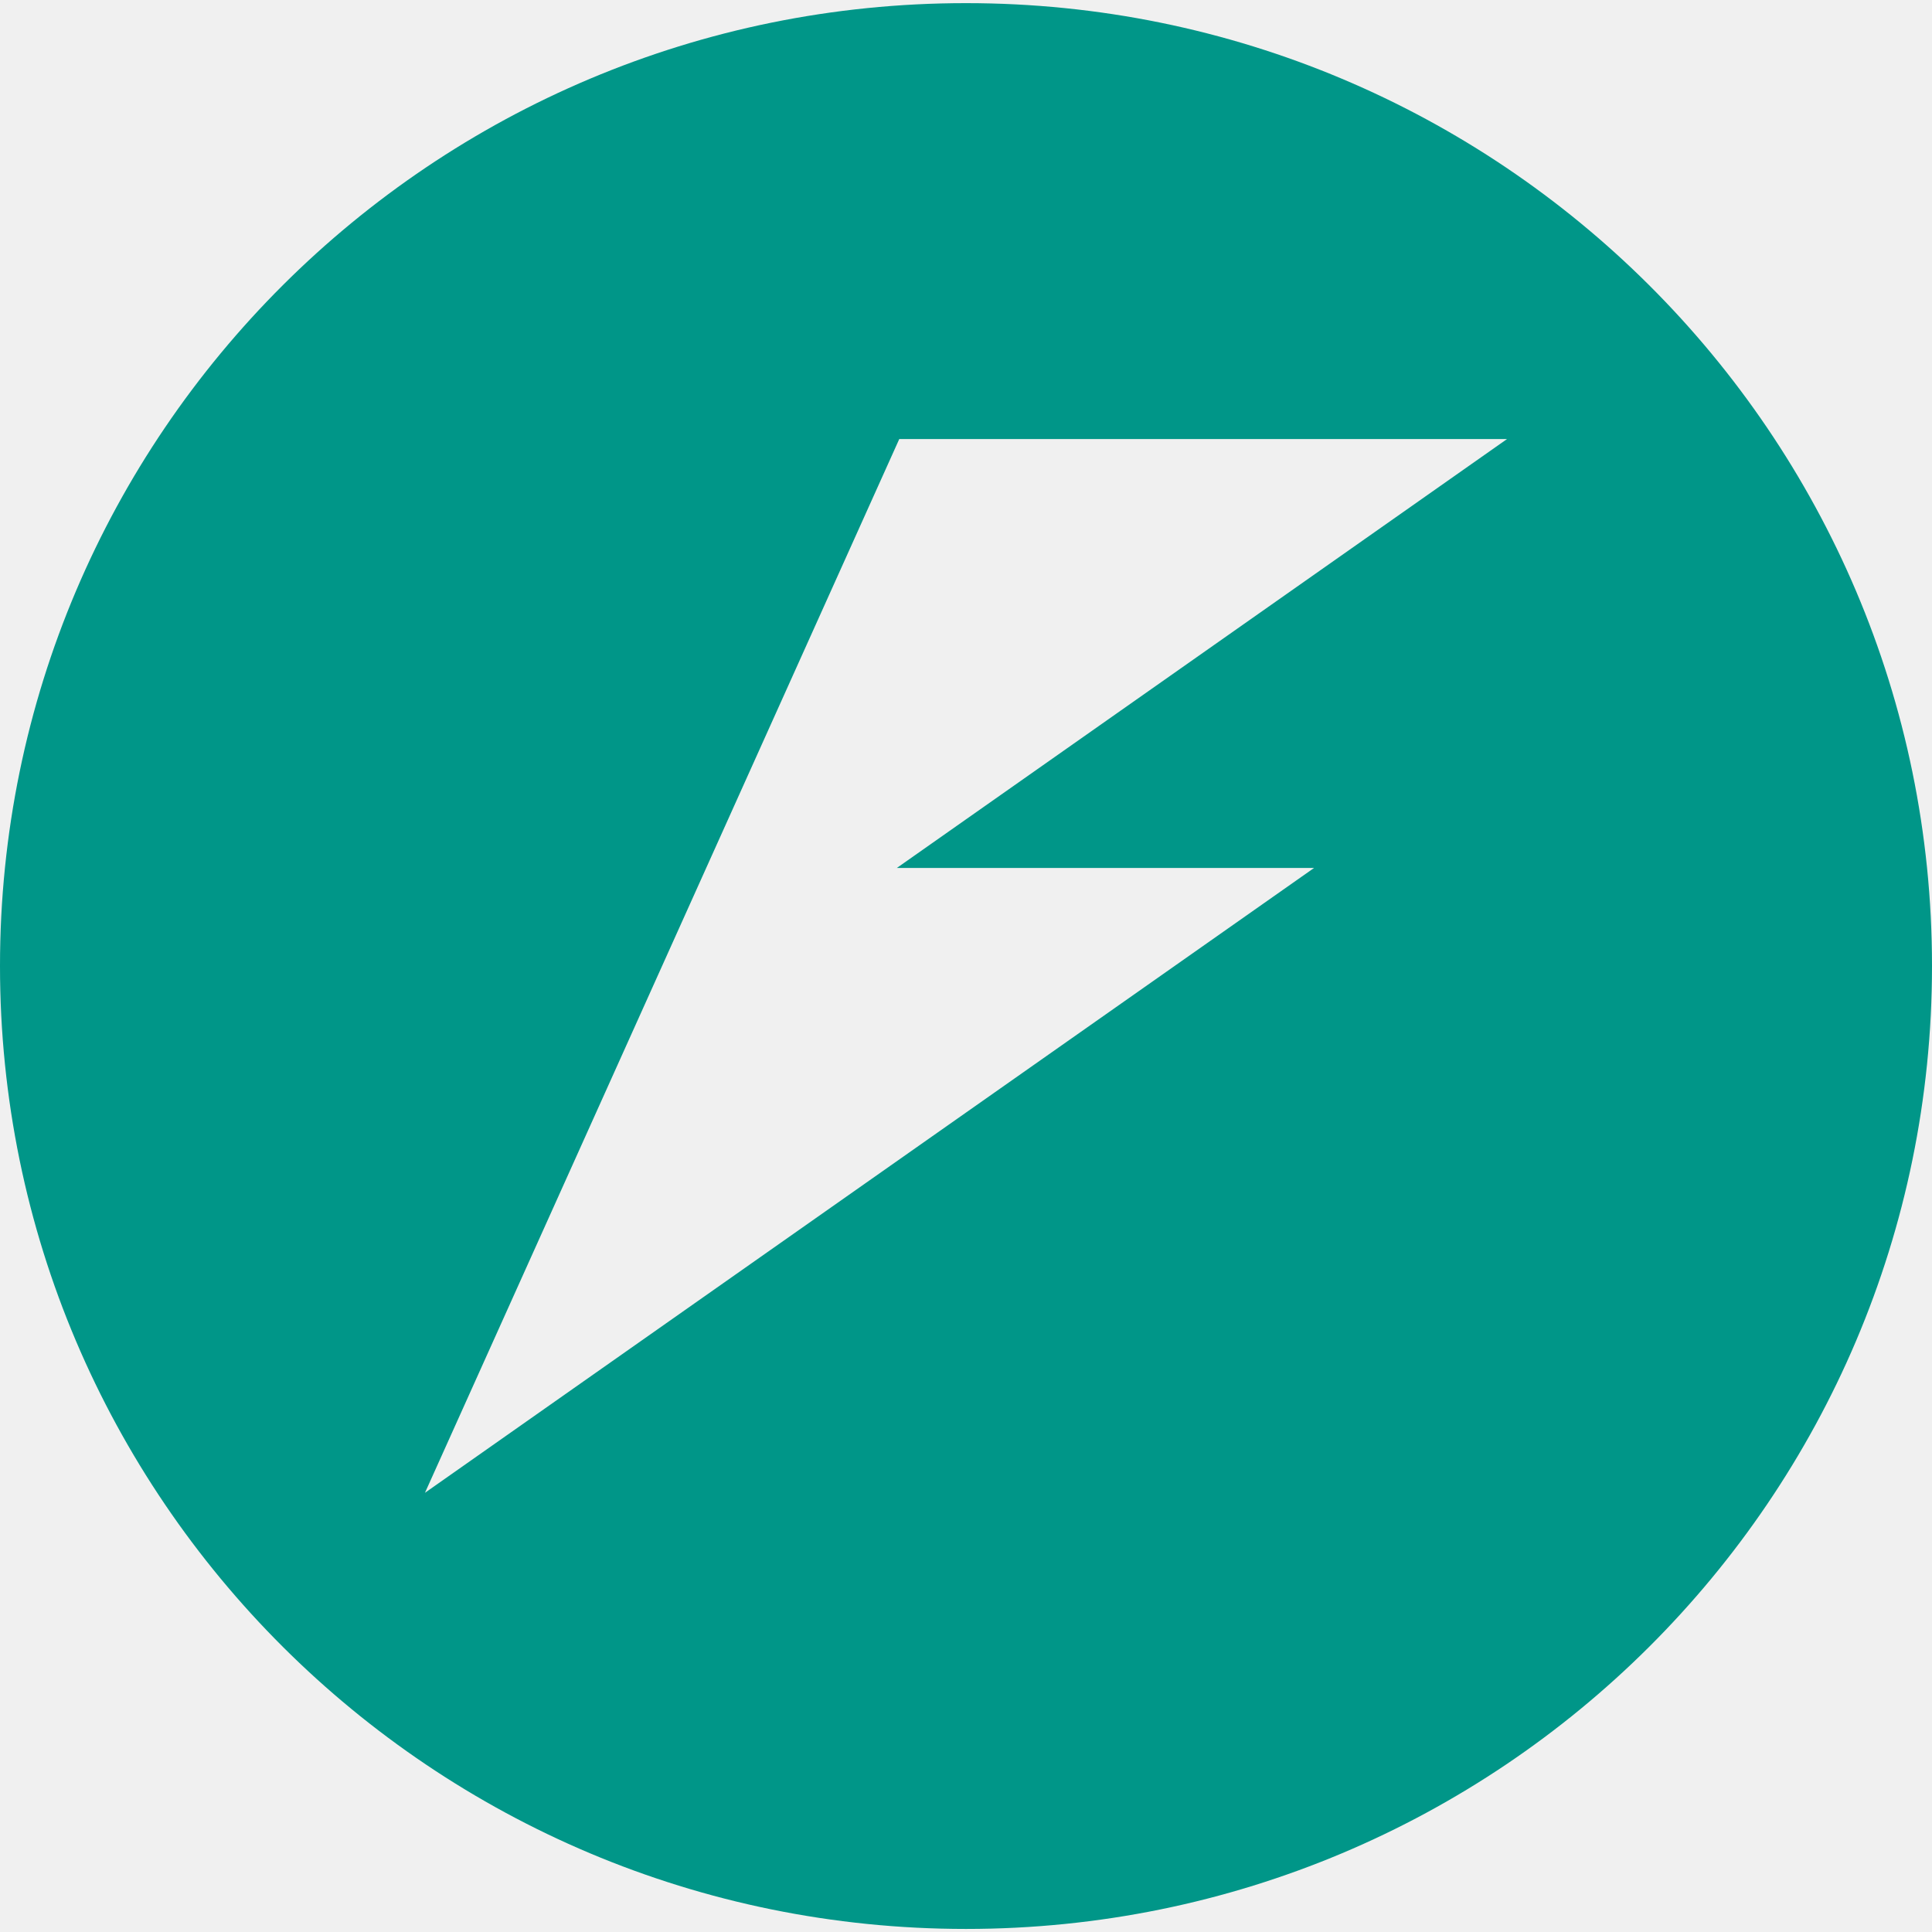
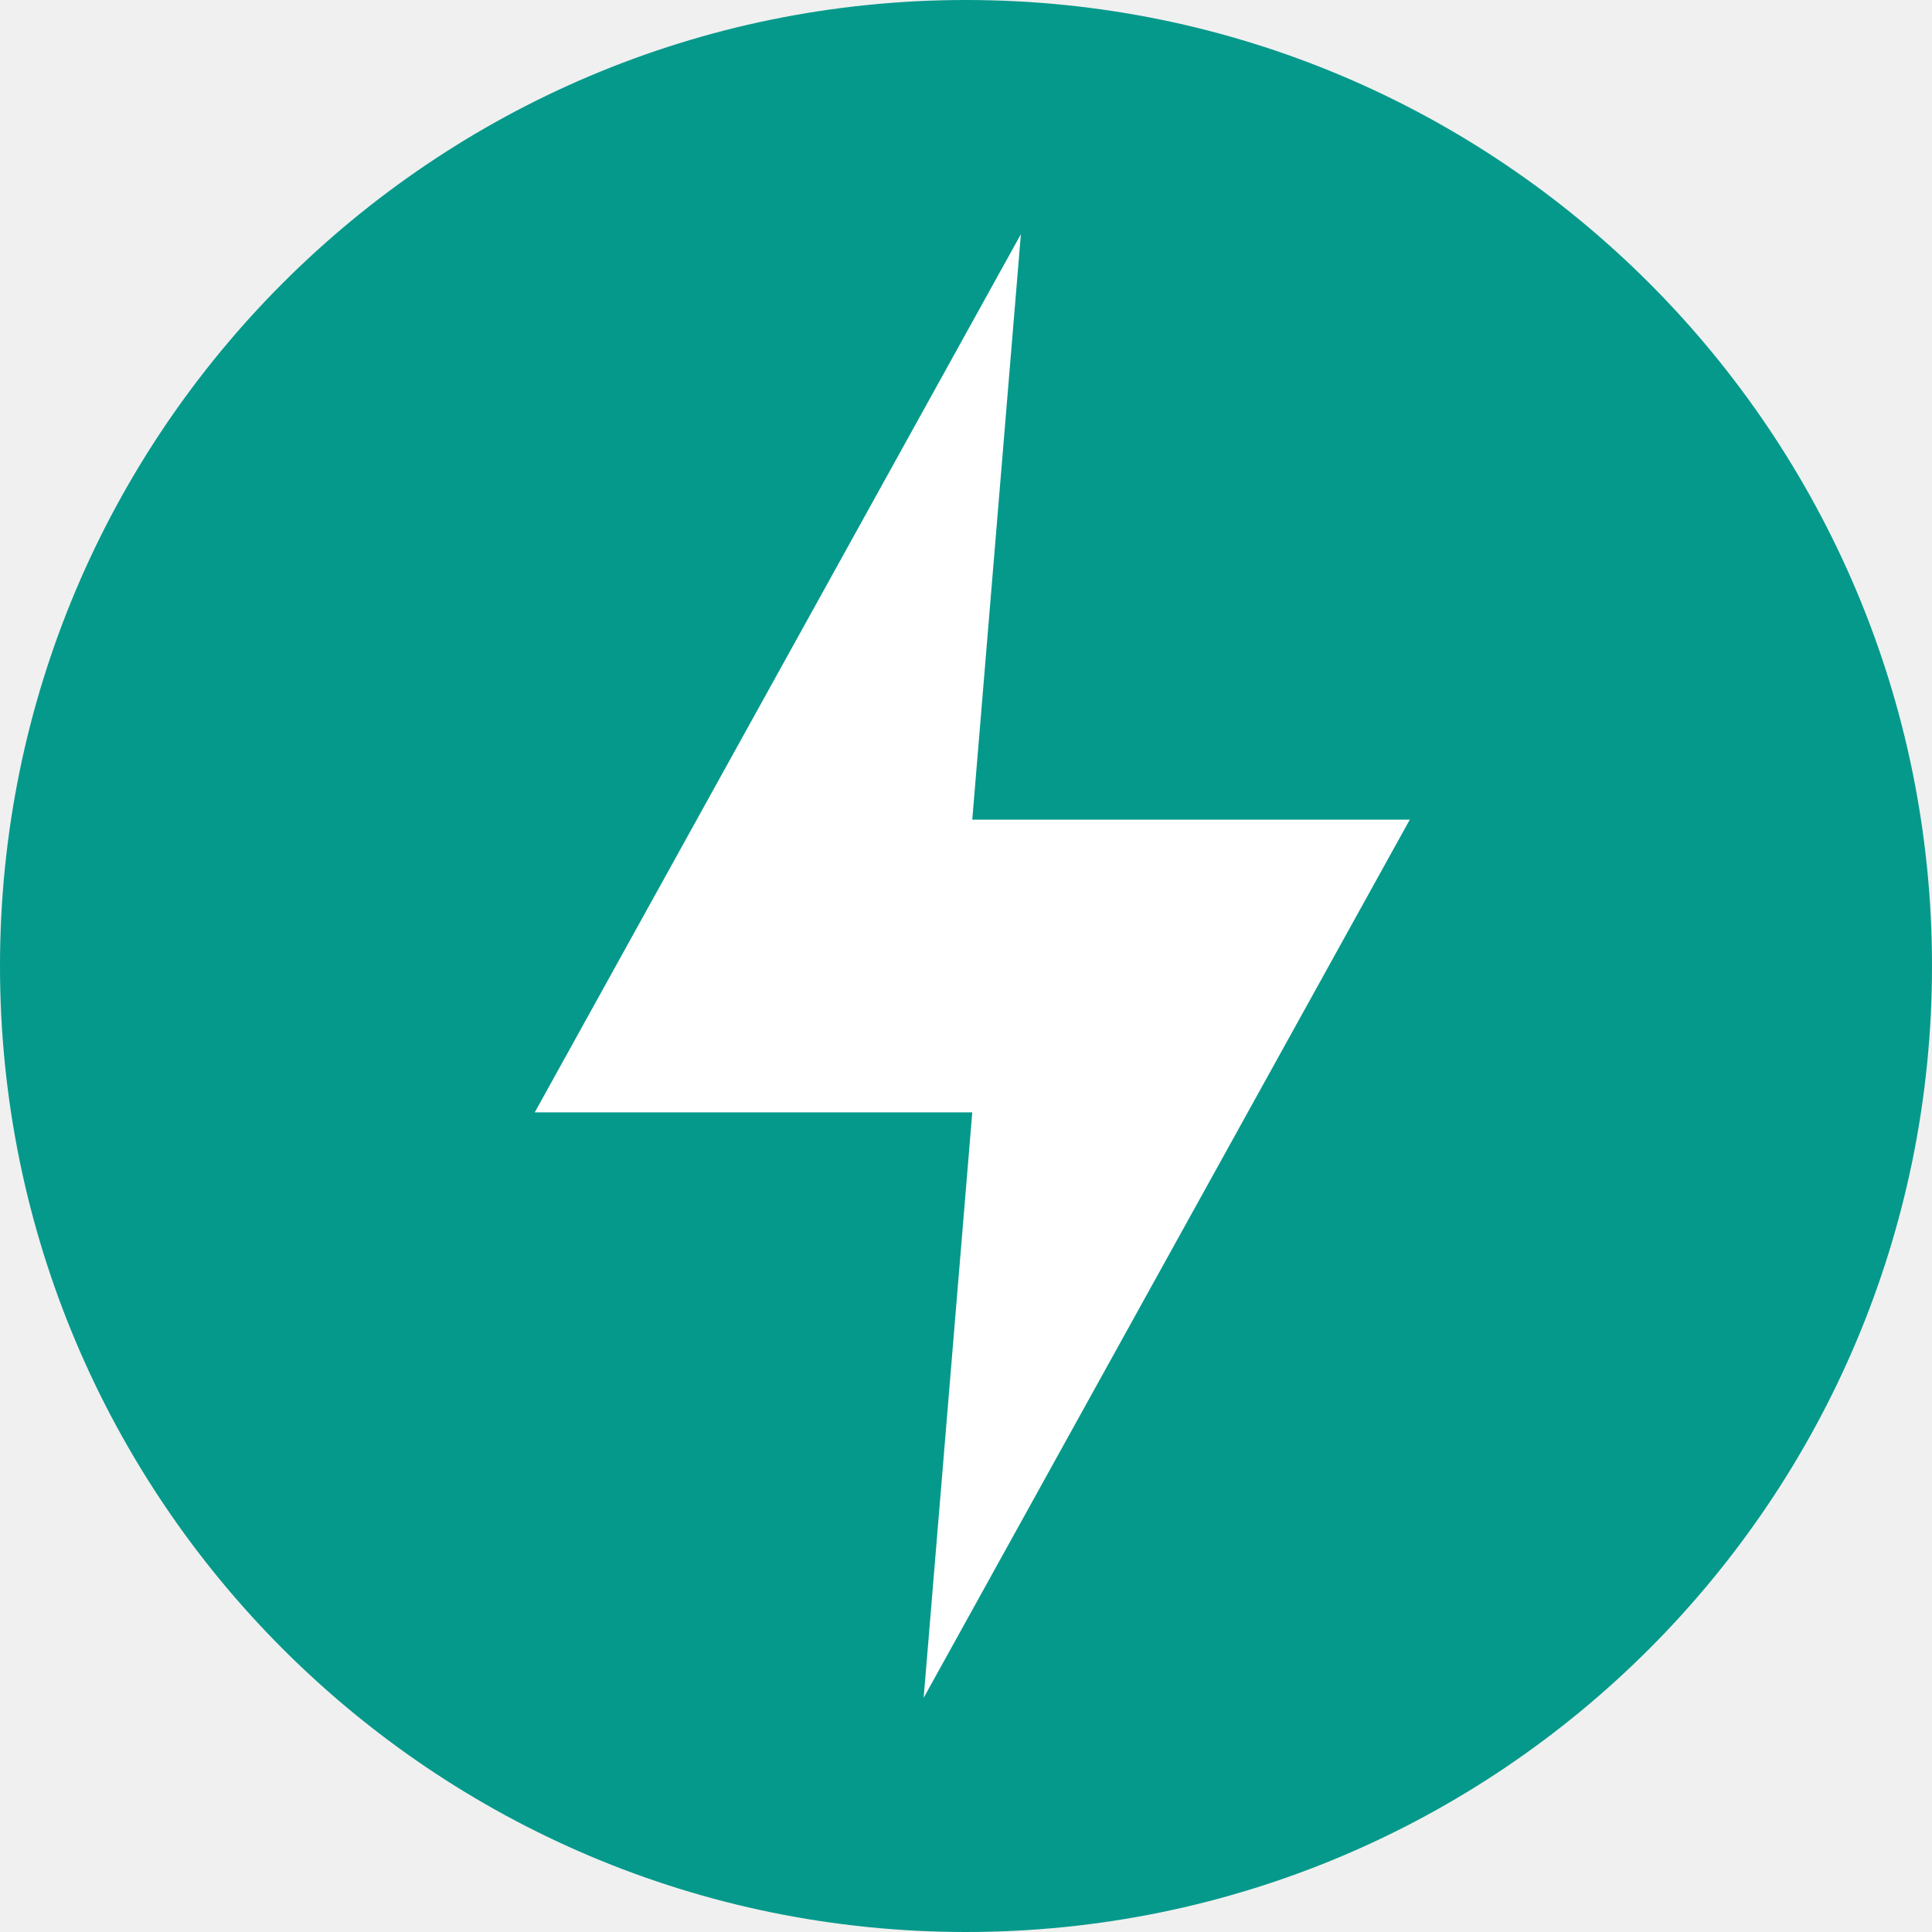
- <svg xmlns="http://www.w3.org/2000/svg" fill="#009688" role="img" viewBox="0 0 24 24">
-   <path d="M12 .039C5.373.038 0 5.393 0 11.999c-.001 6.607 5.372 11.963 12 11.963 6.628 0 12.001-5.356 12-11.963-0-6.606-5.373-11.96-12-11.96m-.829 5.415h7.55l-7.58 5.328h5.183L5.279 18.544q2.947-6.544 5.892-13.09" />
+ <svg xmlns="http://www.w3.org/2000/svg" fill="none" height="2500" width="2500" viewBox="0 0 154 154">
+   <circle cx="77" cy="77" fill="#05998b" r="77" />
+   <path d="M81.375 18.667l-38.75 70H77.5l-3.875 46.666 38.75-70H77.5z" fill="#fff" />
</svg>
